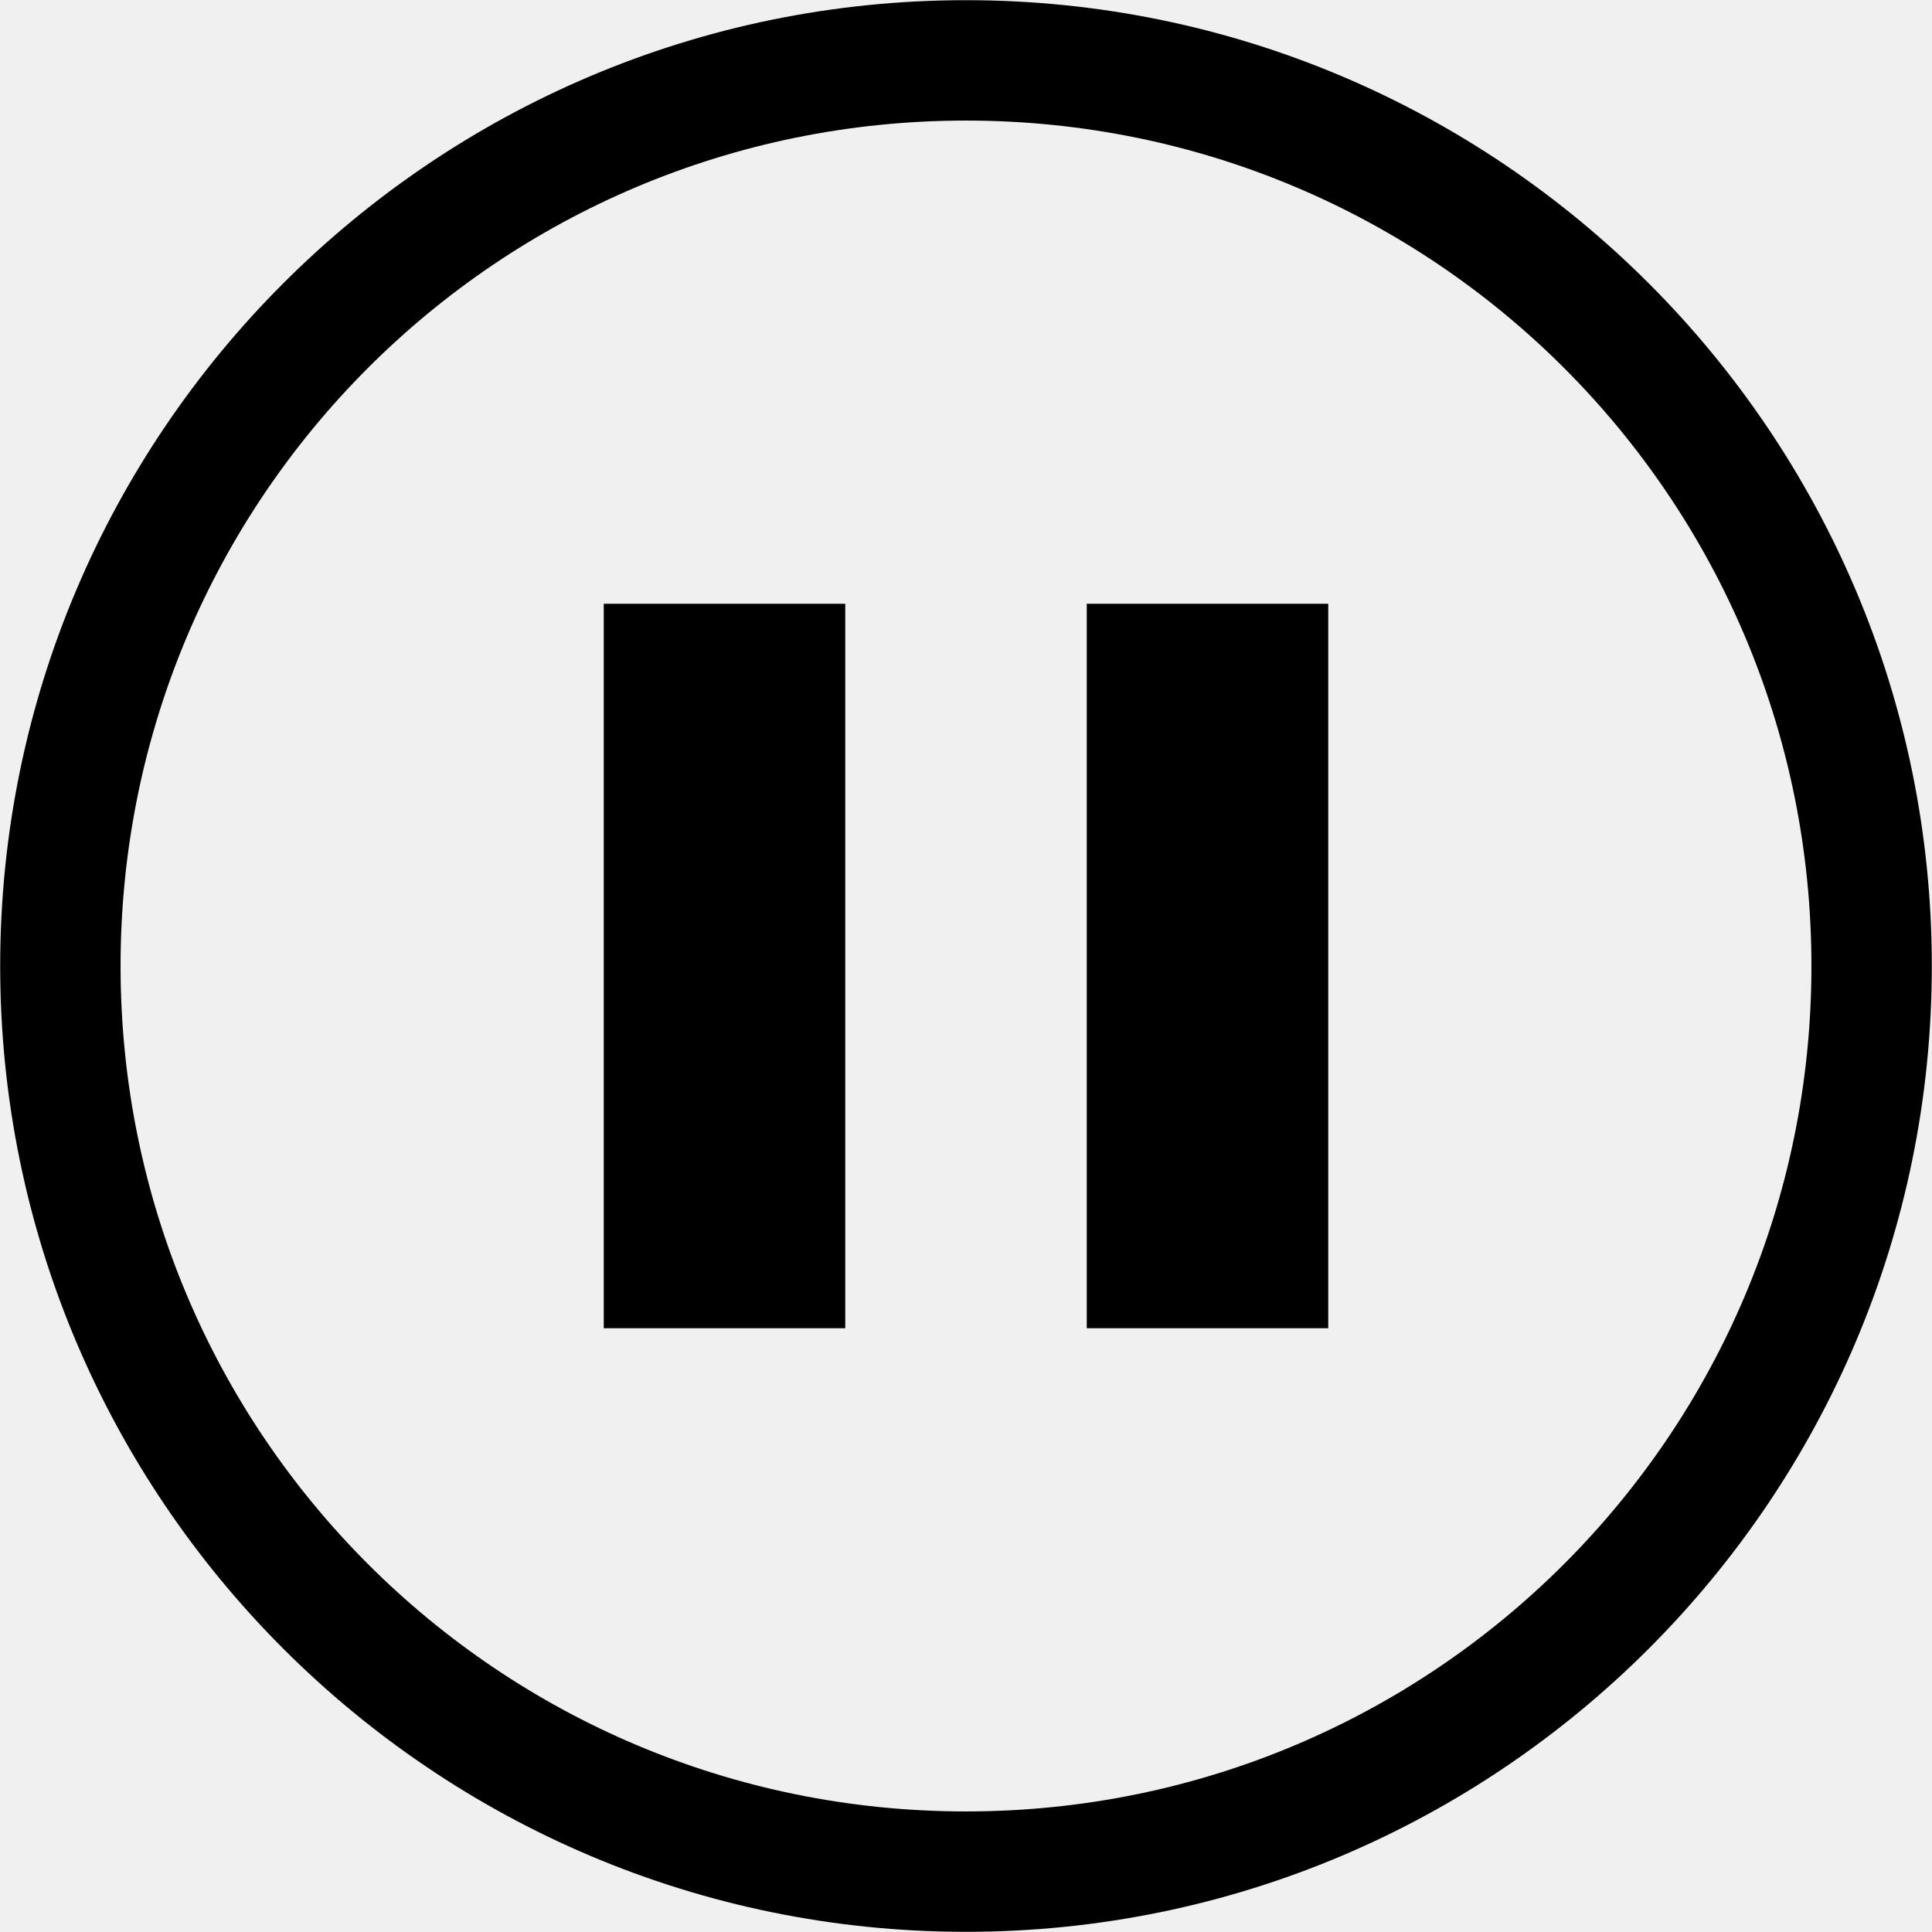
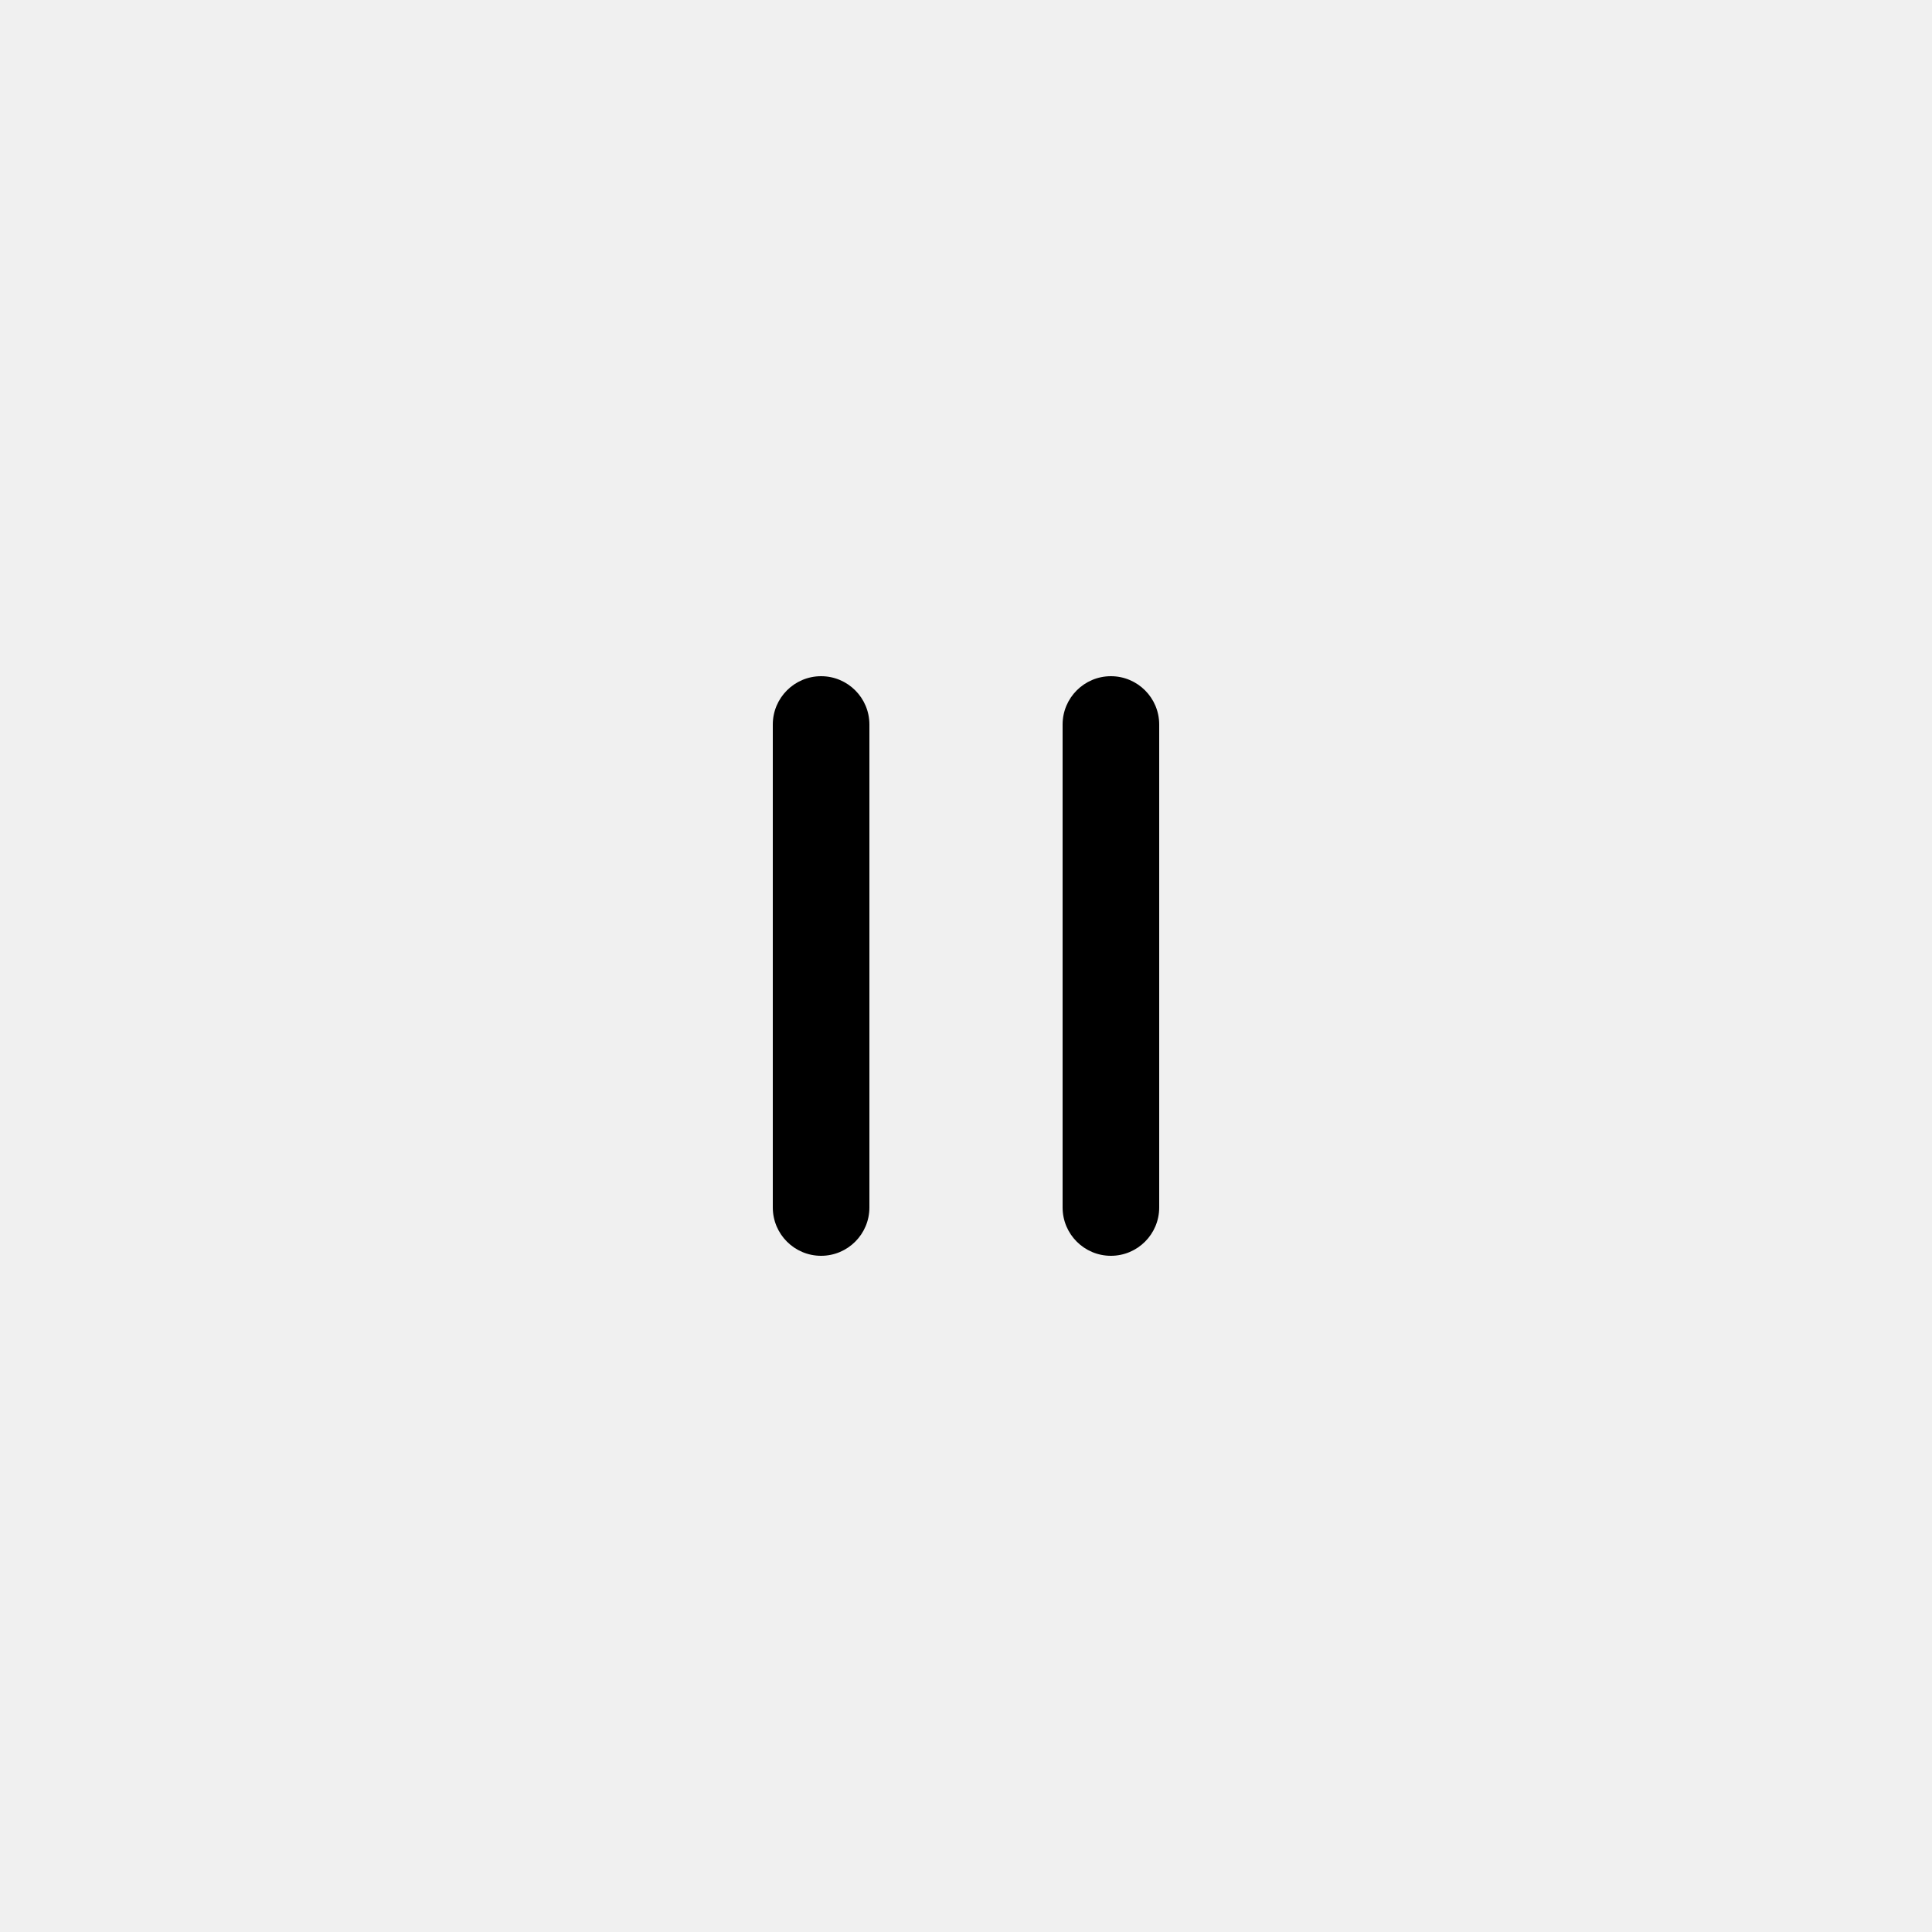
- <svg xmlns="http://www.w3.org/2000/svg" width="32" height="32" viewBox="0 0 32 32" fill="none">
-   <g clip-path="url(#clip0_2_88)">
-     <path d="M18 10H22V22H18V10ZM10 10H14V22H10V10ZM16 0.003C7.175 0.003 0.003 7.175 0.003 16C0.003 24.825 7.175 31.997 16 31.997C24.825 31.997 31.997 24.825 31.997 16C31.997 7.175 24.825 0.003 16 0.003ZM16 1.997C23.744 1.997 30.003 8.256 30.003 16C30.003 23.744 23.744 30.003 16 30.003C8.256 30.003 1.997 23.744 1.997 16C1.997 8.256 8.256 1.997 16 1.997Z" fill="black" />
-   </g>
-   <defs>
-     <clipPath id="clip0_2_88">
-       <rect width="32" height="32" fill="white" />
-     </clipPath>
-   </defs>
+ <svg xmlns="http://www.w3.org/2000/svg" width="40" height="40" viewBox="0 0 40 40" fill="none">
+   <path fill-rule="evenodd" clip-rule="evenodd" d="M18 15C18 14.448 17.552 14 17 14C16.448 14 16 14.448 16 15V25C16 25.552 16.448 26 17 26C17.552 26 18 25.552 18 25V15ZM24 15C24 14.448 23.552 14 23 14C22.448 14 22 14.448 22 15V25C22 25.552 22.448 26 23 26C23.552 26 24 25.552 24 25V15Z" fill="black" />
</svg>
